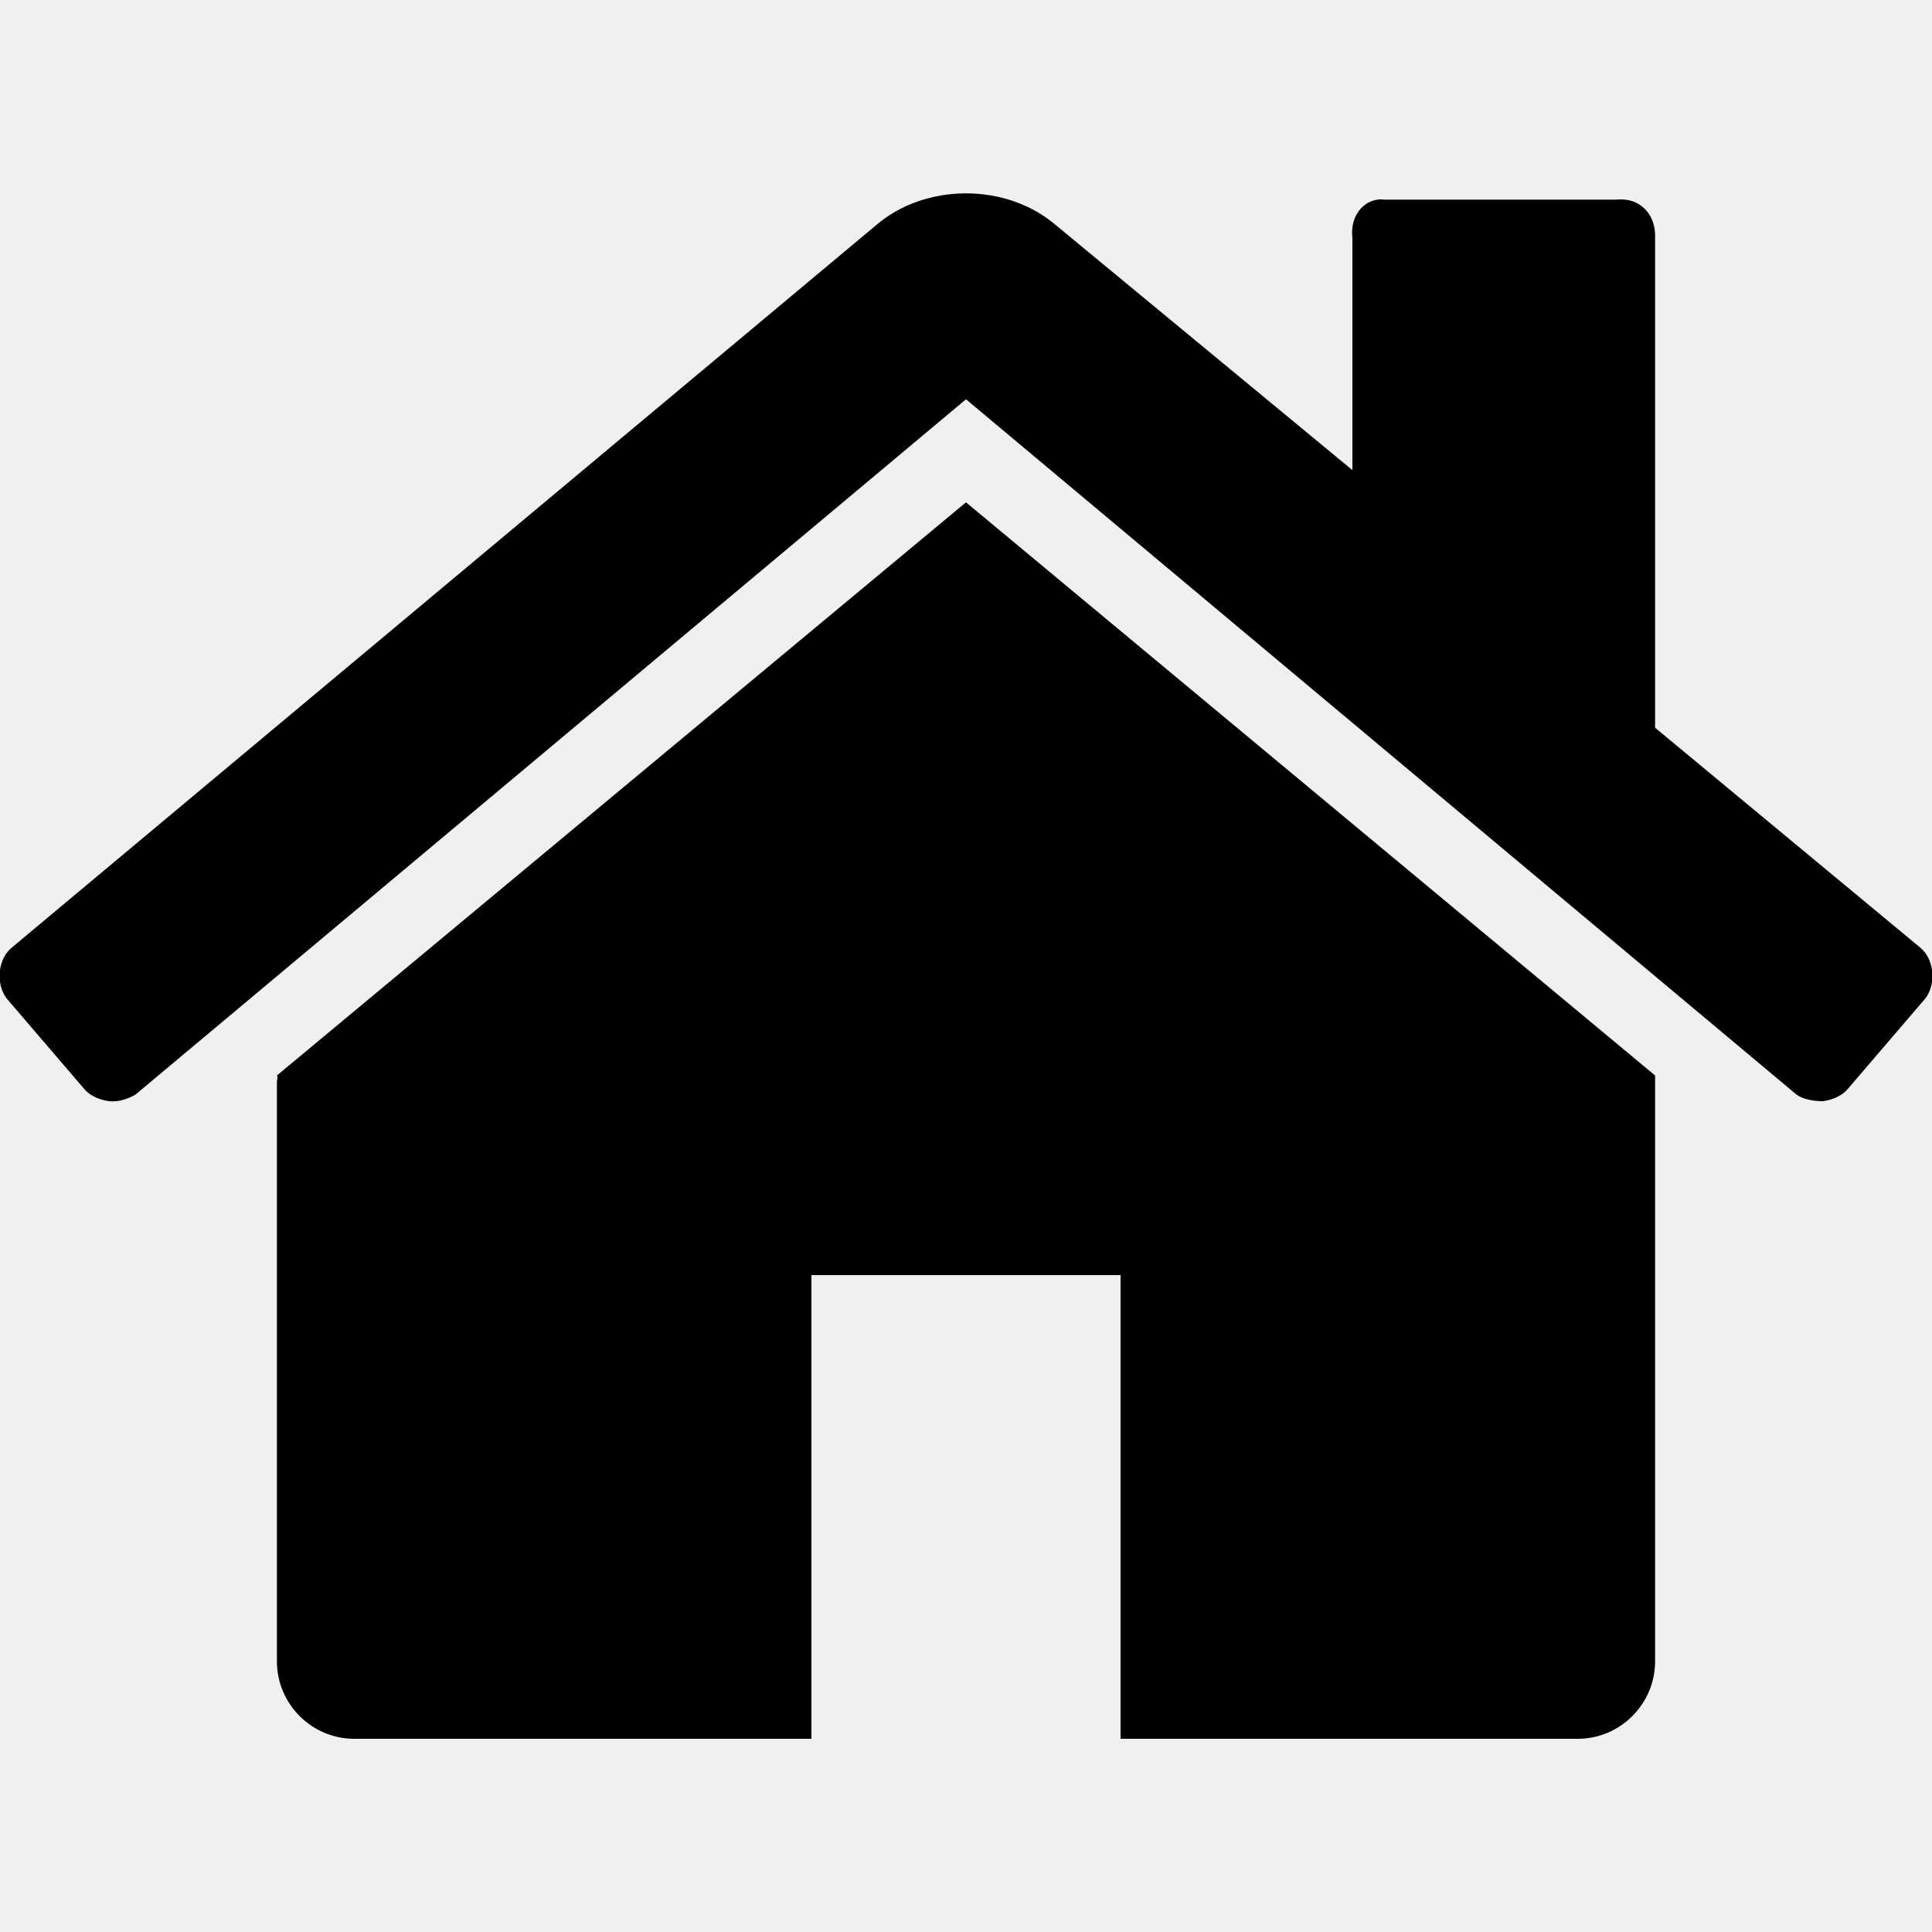
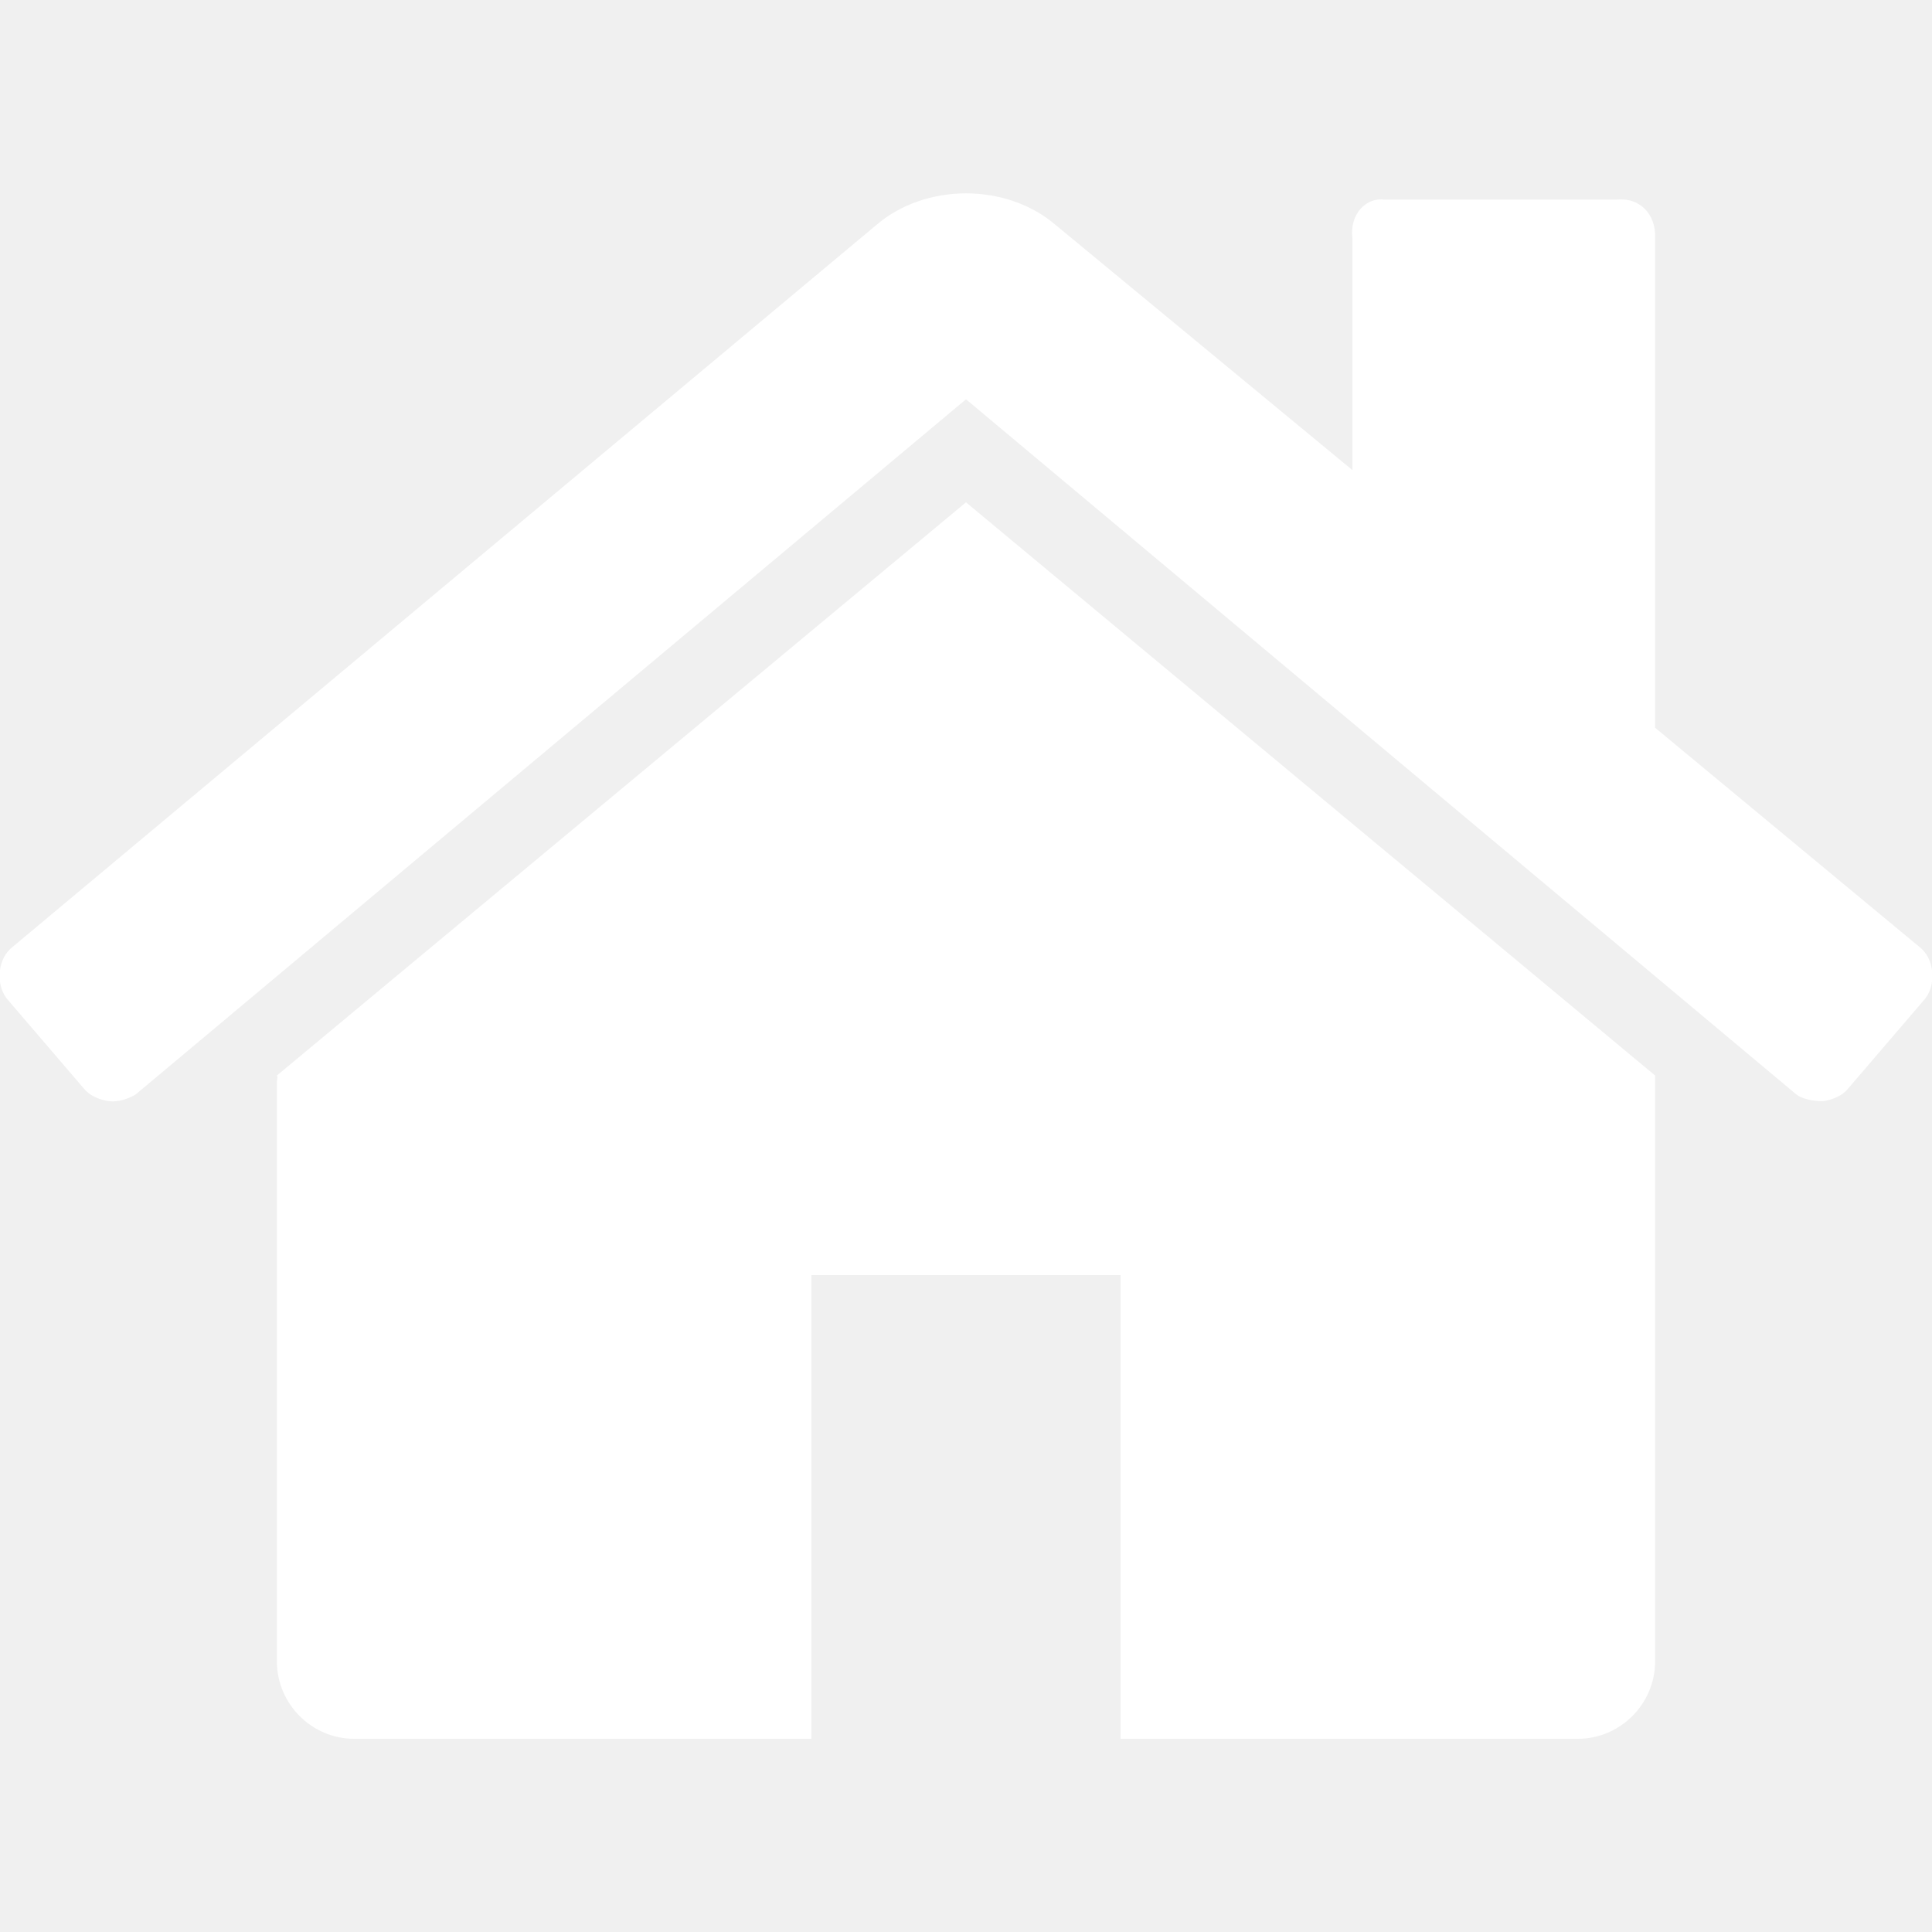
<svg xmlns="http://www.w3.org/2000/svg" width="300px" height="300px" viewBox="0 0 300 300" version="1.1">
  <defs />
-   <g id="icon_home" fill="#000000" stroke="none" stroke-width="1" fill-rule="evenodd">
+   <g id="icon_home" fill="#ffffff" stroke="none" stroke-width="1" fill-rule="evenodd">
    <path d="M257,168 L257,258 C257,264.562 251.613,270 245,270 L174,270 L174,198 L126,198 L126,270 L55,270 C48.387,270 43,264.562 43,258 L43,168 C43,167.625 43.186,167.25 43,167 L150,78 L257,167 C257,167.25 257,167.625 257,168 Z M299,155 L287,169 C286.205,170.031 284.716,170.778 283,171 L283,171 C281.181,170.964 279.878,170.591 279,170 L150,62 L21,170 C19.936,170.591 18.447,171.151 17,171 C15.284,170.778 13.795,170.031 13,169 L1,155 C-0.718,152.673 -0.346,148.753 2,147 L136,35 C143.674,28.367 156.326,28.367 164,35 L210,73 L210,37 C209.543,33.22 212.148,30.607 215,31 L251,31 C254.572,30.607 257.177,33.22 257,37 L257,113 L298,147 C300.346,148.753 300.718,152.673 299,155 Z" id="" />
  </g>
</svg>
